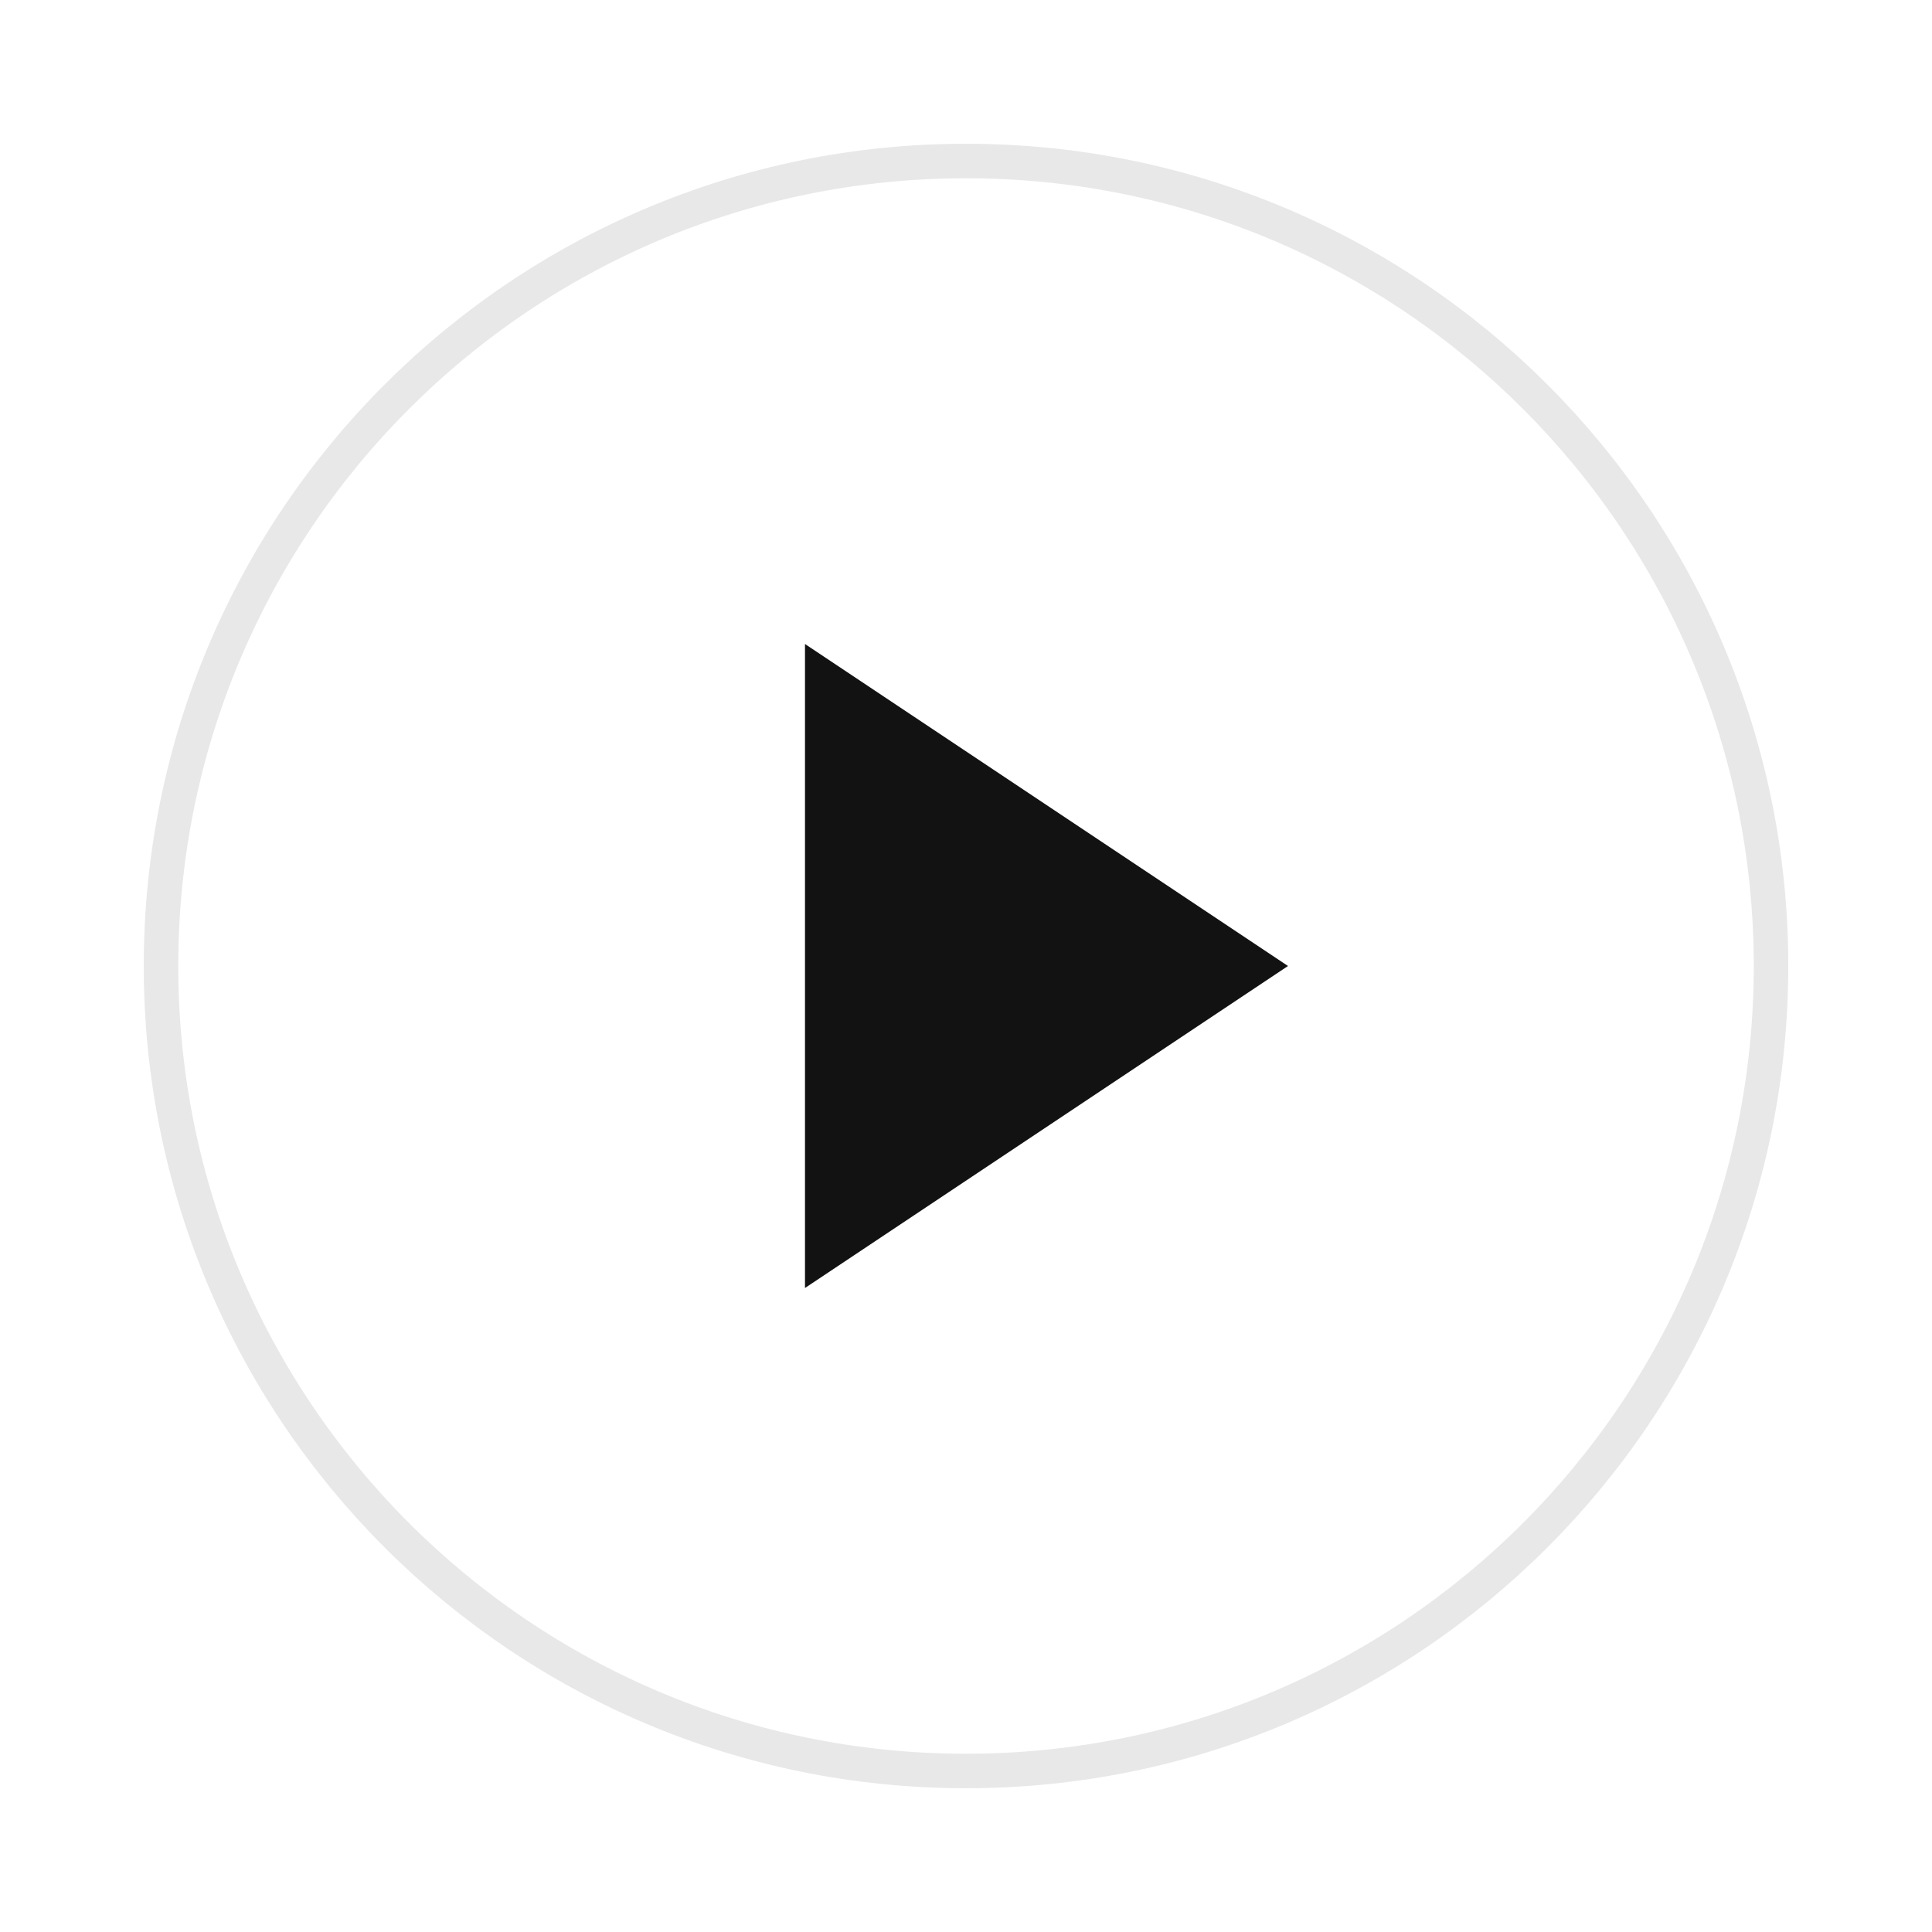
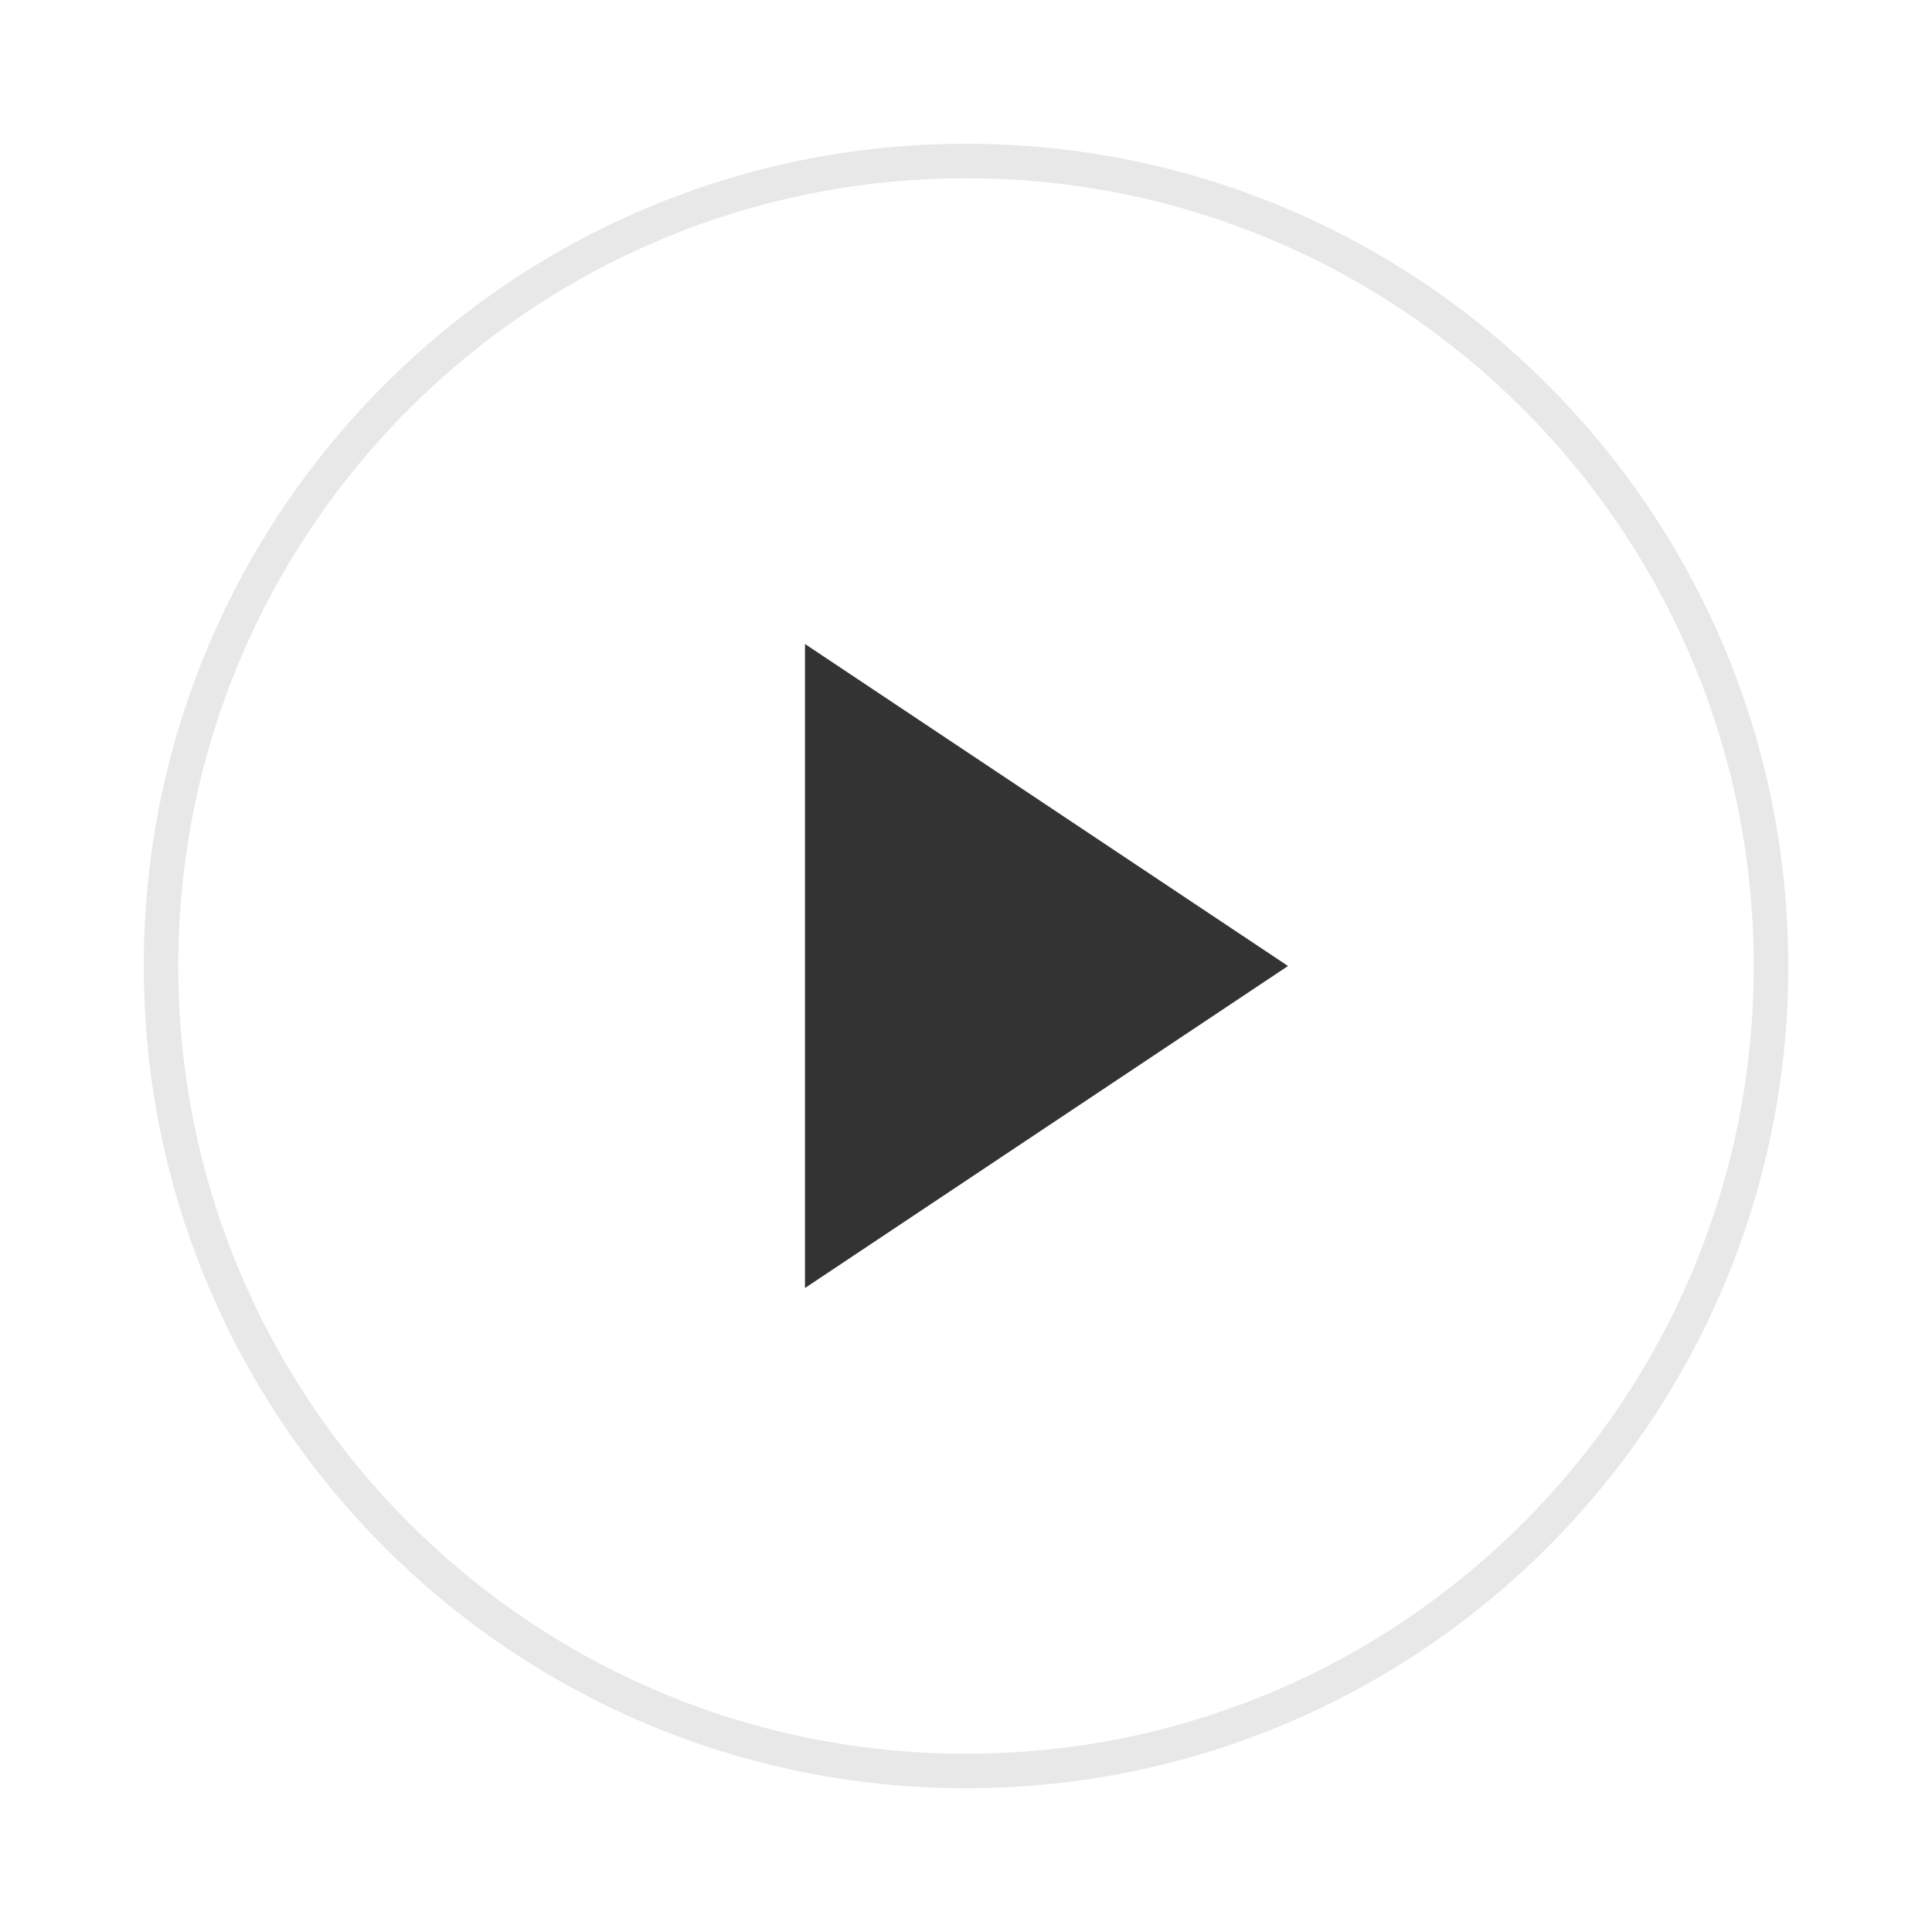
<svg xmlns="http://www.w3.org/2000/svg" width="56" height="56" viewBox="0 0 56 56" fill="none">
  <path opacity="0.1" d="M28 51.333C40.887 51.333 51.334 40.887 51.334 28C51.334 15.113 40.887 4.667 28 4.667C15.114 4.667 4.667 15.113 4.667 28C4.667 40.887 15.114 51.333 28 51.333Z" stroke="#121212" stroke-linecap="round" stroke-linejoin="round" />
-   <path d="M23.333 18.667L37.333 28L23.333 37.333V18.667Z" fill="#121212" />
+   <path d="M23.333 18.667L37.333 28L23.333 37.333V18.667Z" fill="#333" />
</svg>
